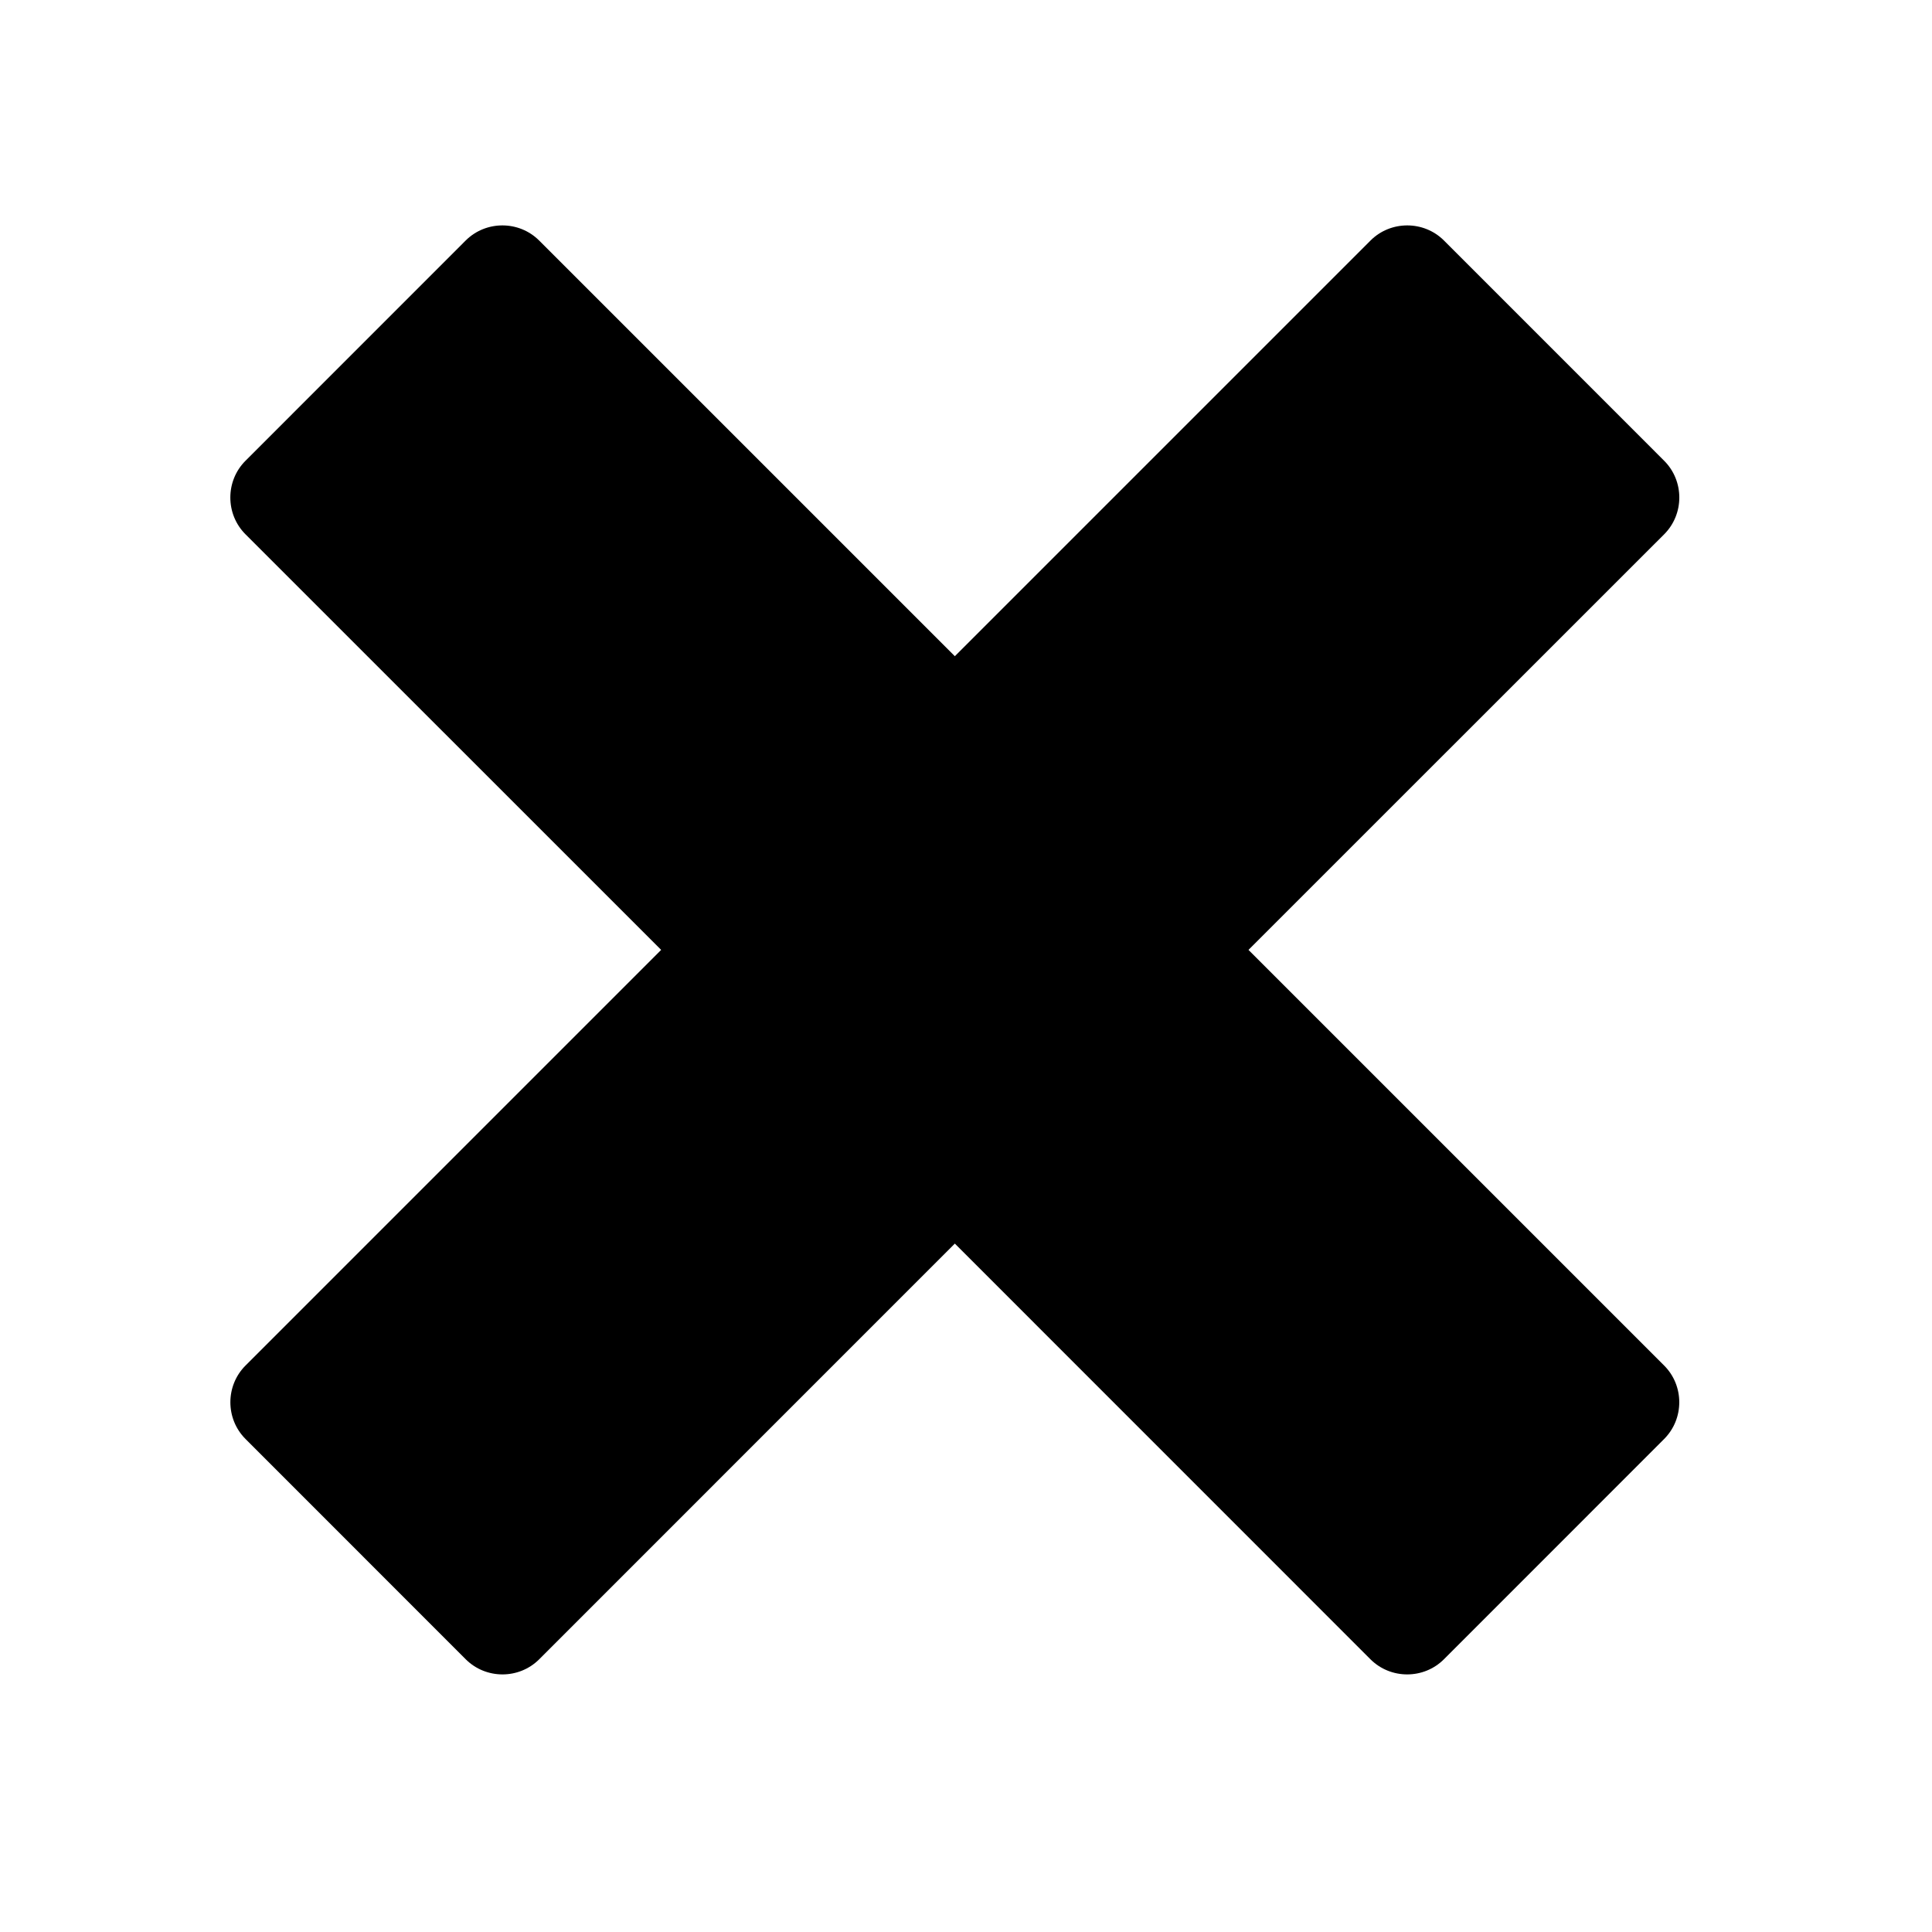
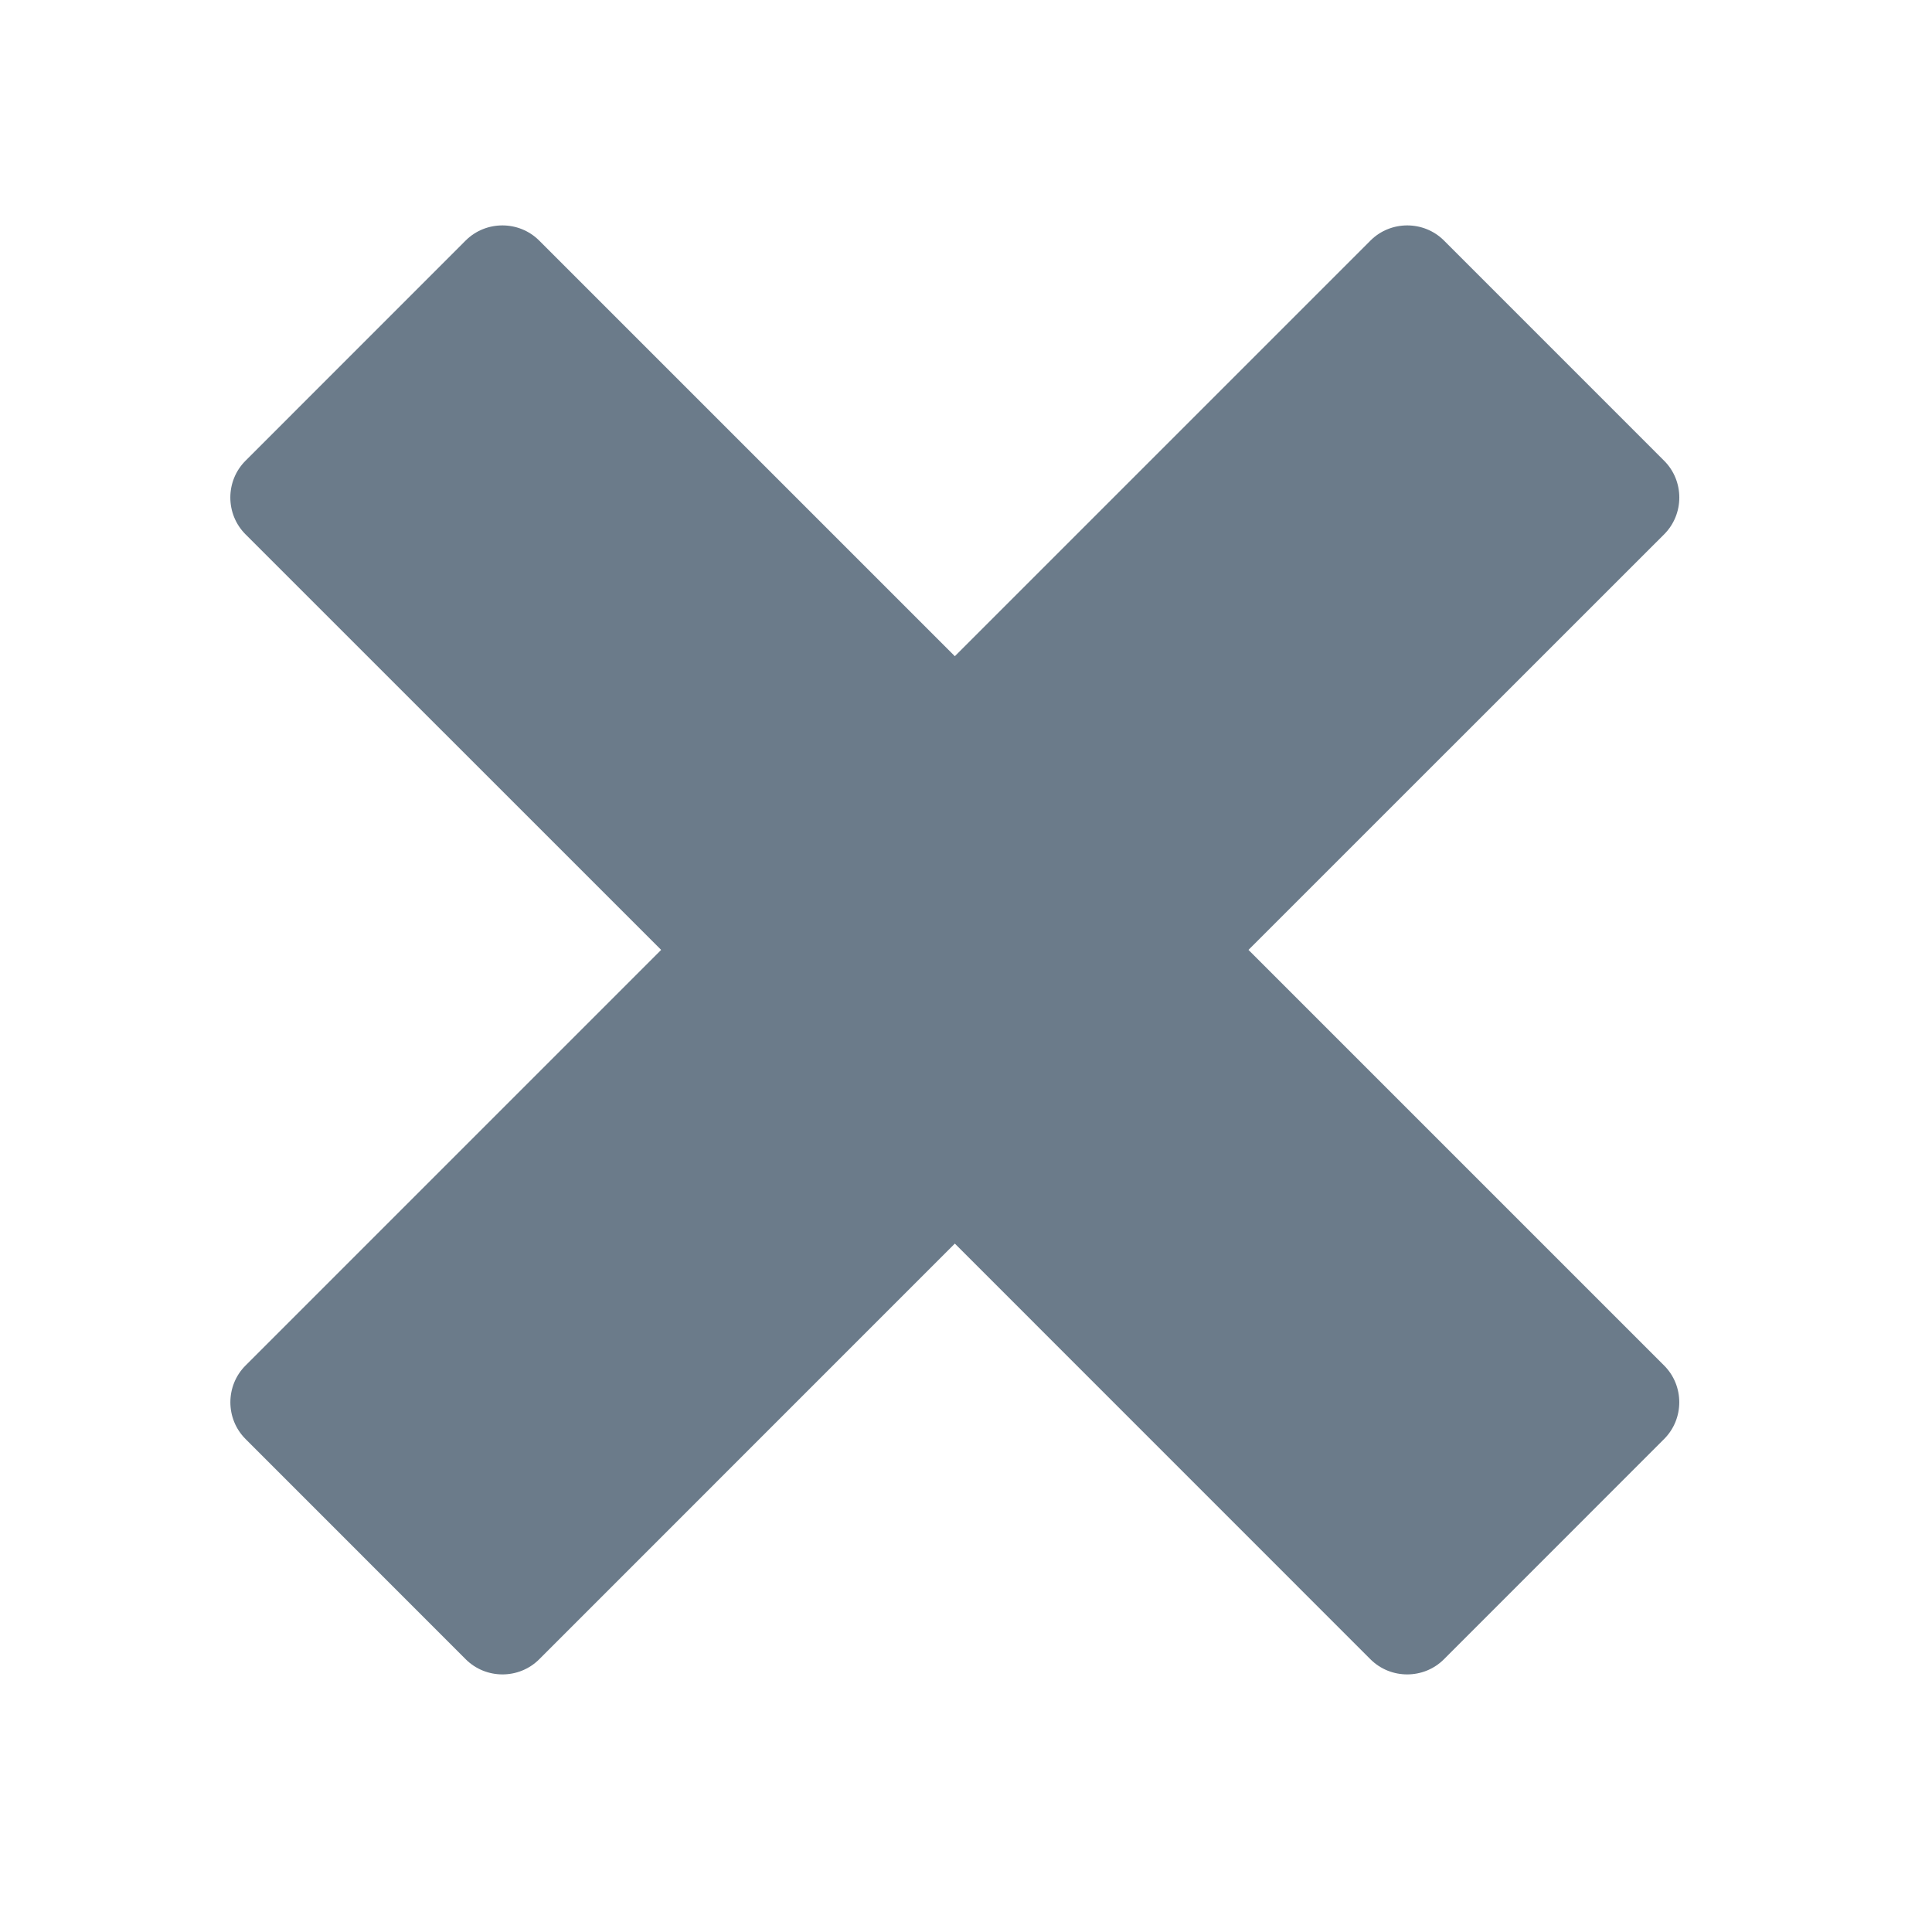
<svg xmlns="http://www.w3.org/2000/svg" version="1.1" baseProfile="tiny" x="0px" y="0px" width="480px" height="480px" viewBox="0 0 480 480" xml:space="preserve">
  <g id="cross">
-     <path d="M310.182,235.995l103.285-103.259c5.006-5.018,5.006-13.237,0-18.251l-54.721-54.733c-5.014-5-13.229-5-18.24,0   l-103.281,103.28L133.944,59.752c-5.018-5-13.229-5-18.246,0l-54.717,54.733c-5.008,5.014-5.008,13.233,0,18.251l103.281,103.259   L60.999,339.263c-5.018,5.014-5.018,13.232,0,18.25l54.717,54.738c5.018,5.001,13.229,5.001,18.242,0l103.268-103.285   l103.264,103.285c5.018,5.001,13.229,5.001,18.24,0l54.721-54.738c5.014-5.018,5.014-13.236,0-18.25L310.182,235.995z" />
+     <path fill="#6b7b8a" d="M310.182,235.995l103.285-103.259c5.006-5.018,5.006-13.237,0-18.251l-54.721-54.733c-5.014-5-13.229-5-18.24,0   l-103.281,103.28L133.944,59.752c-5.018-5-13.229-5-18.246,0l-54.717,54.733c-5.008,5.014-5.008,13.233,0,18.251l103.281,103.259   L60.999,339.263c-5.018,5.014-5.018,13.232,0,18.25l54.717,54.738c5.018,5.001,13.229,5.001,18.242,0l103.268-103.285   l103.264,103.285c5.018,5.001,13.229,5.001,18.24,0l54.721-54.738c5.014-5.018,5.014-13.236,0-18.25L310.182,235.995z" />
  </g>
</svg>
